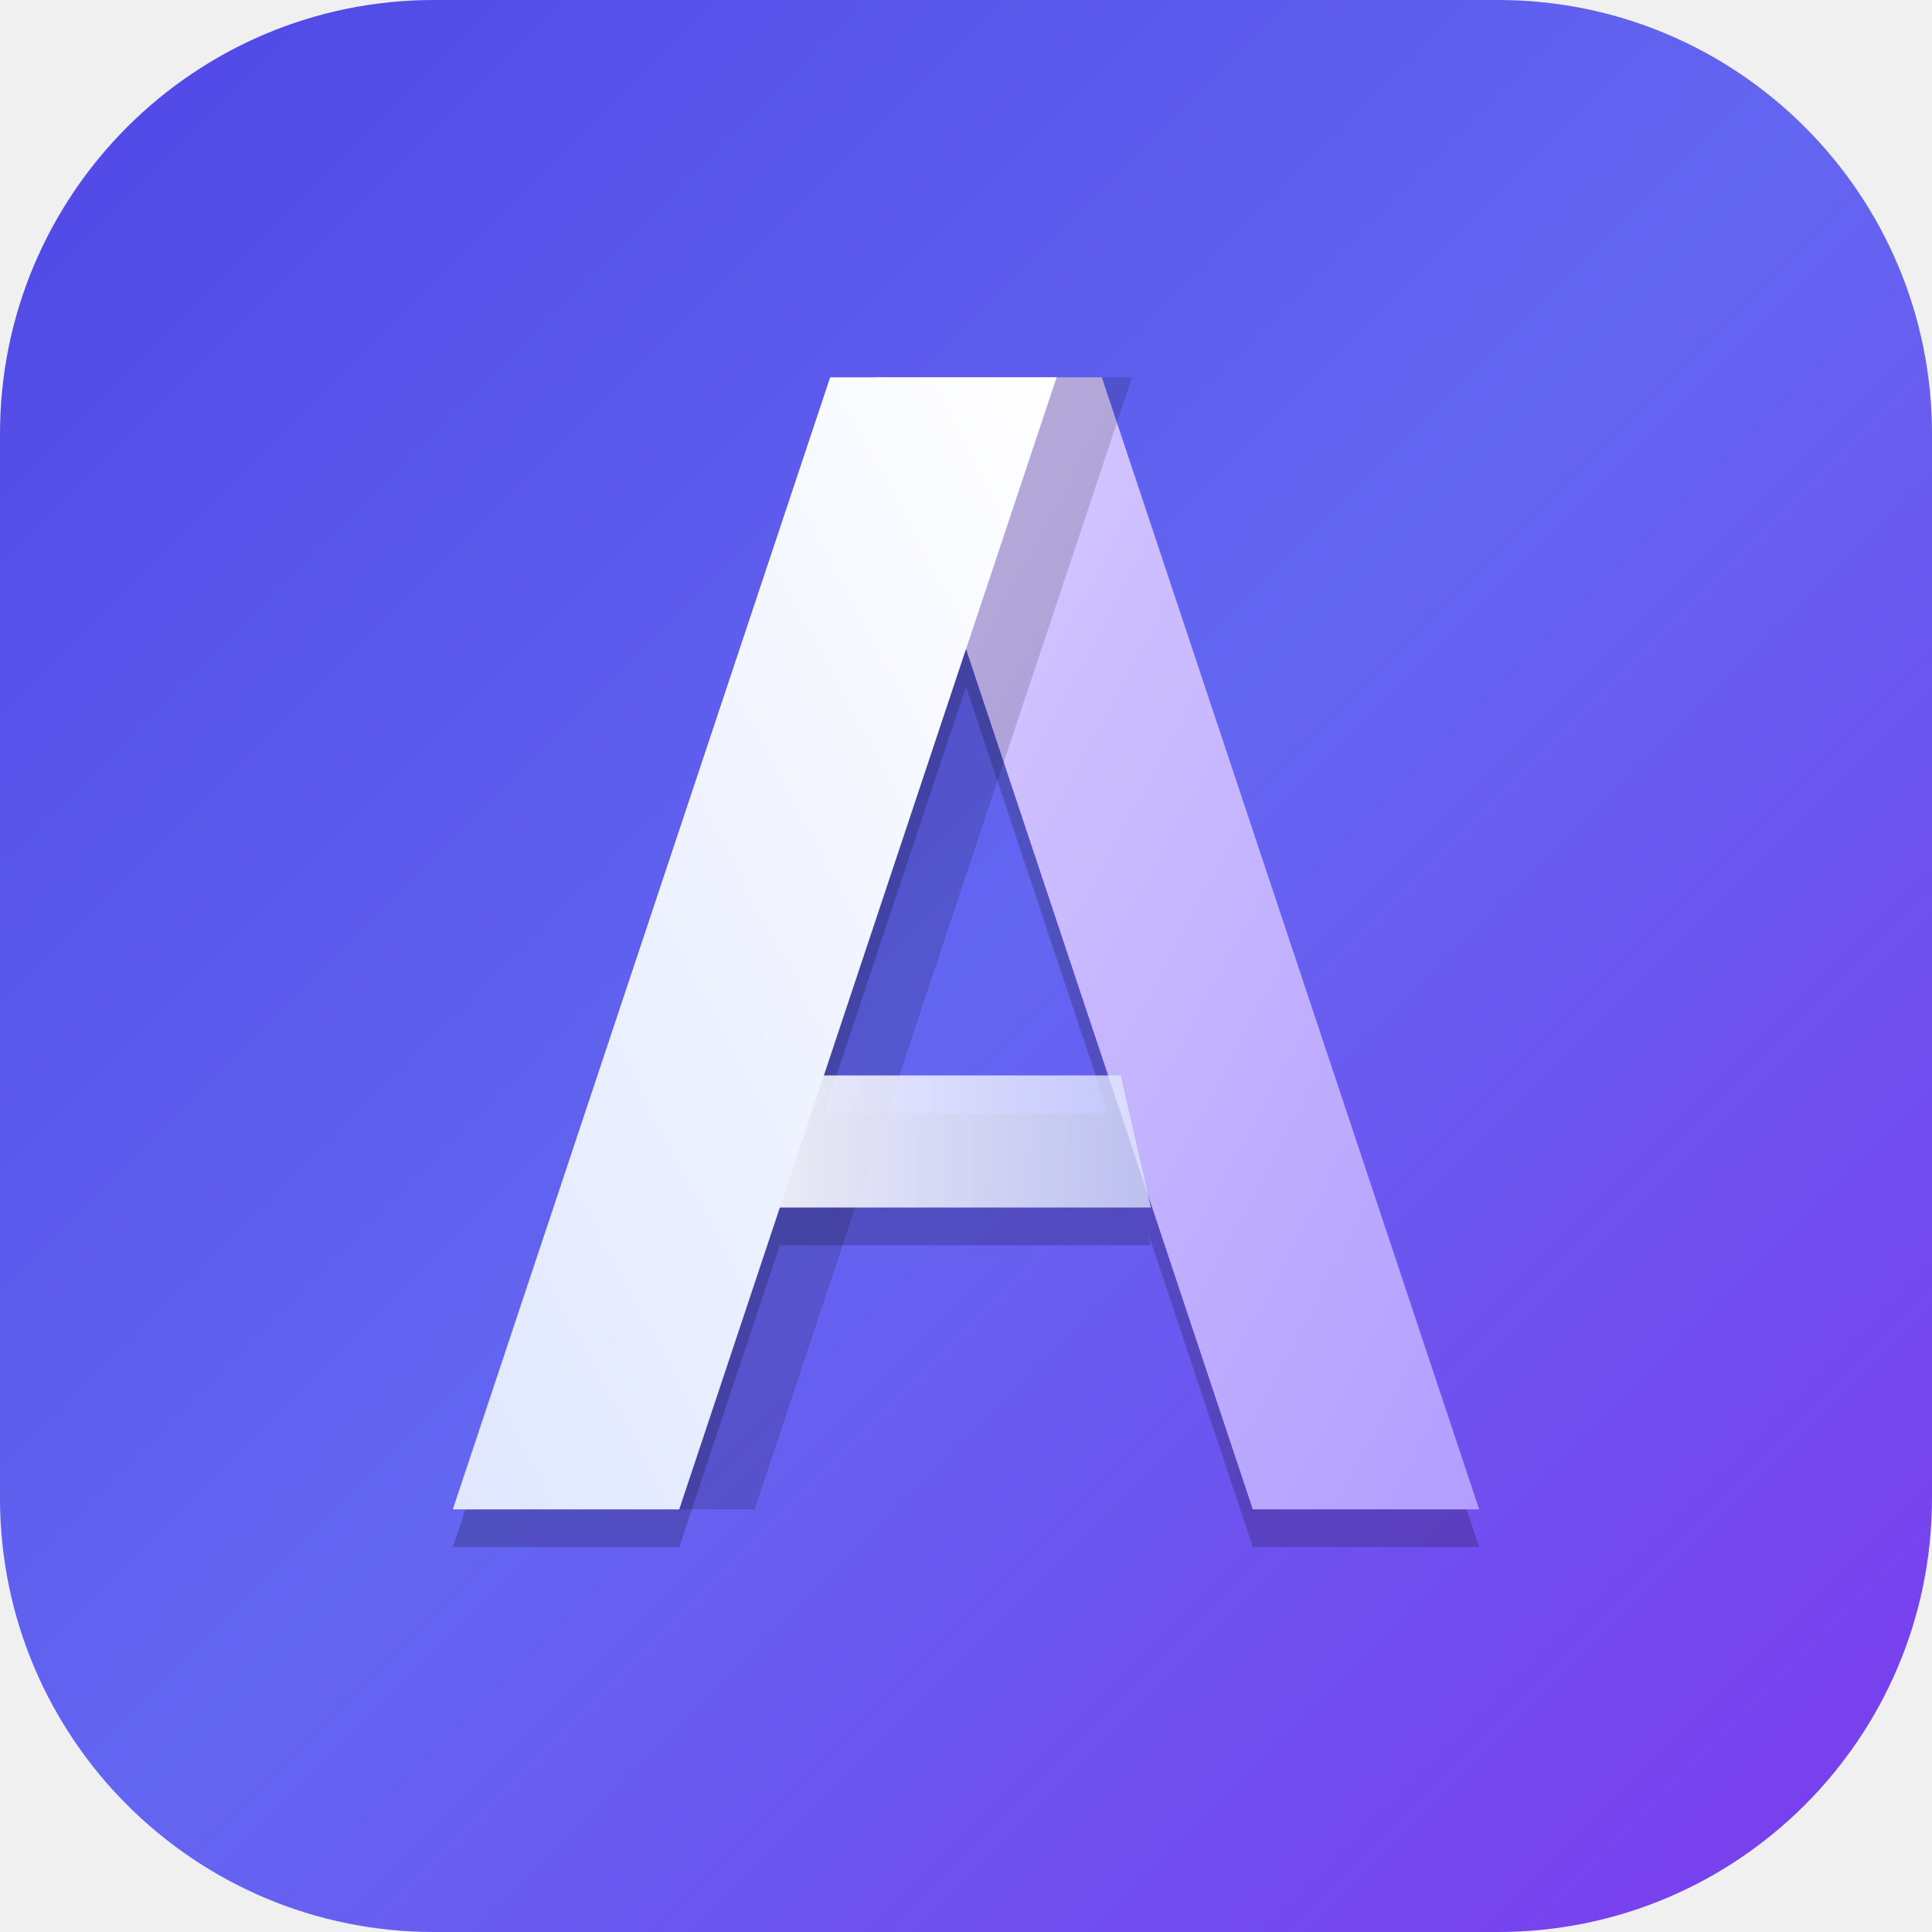
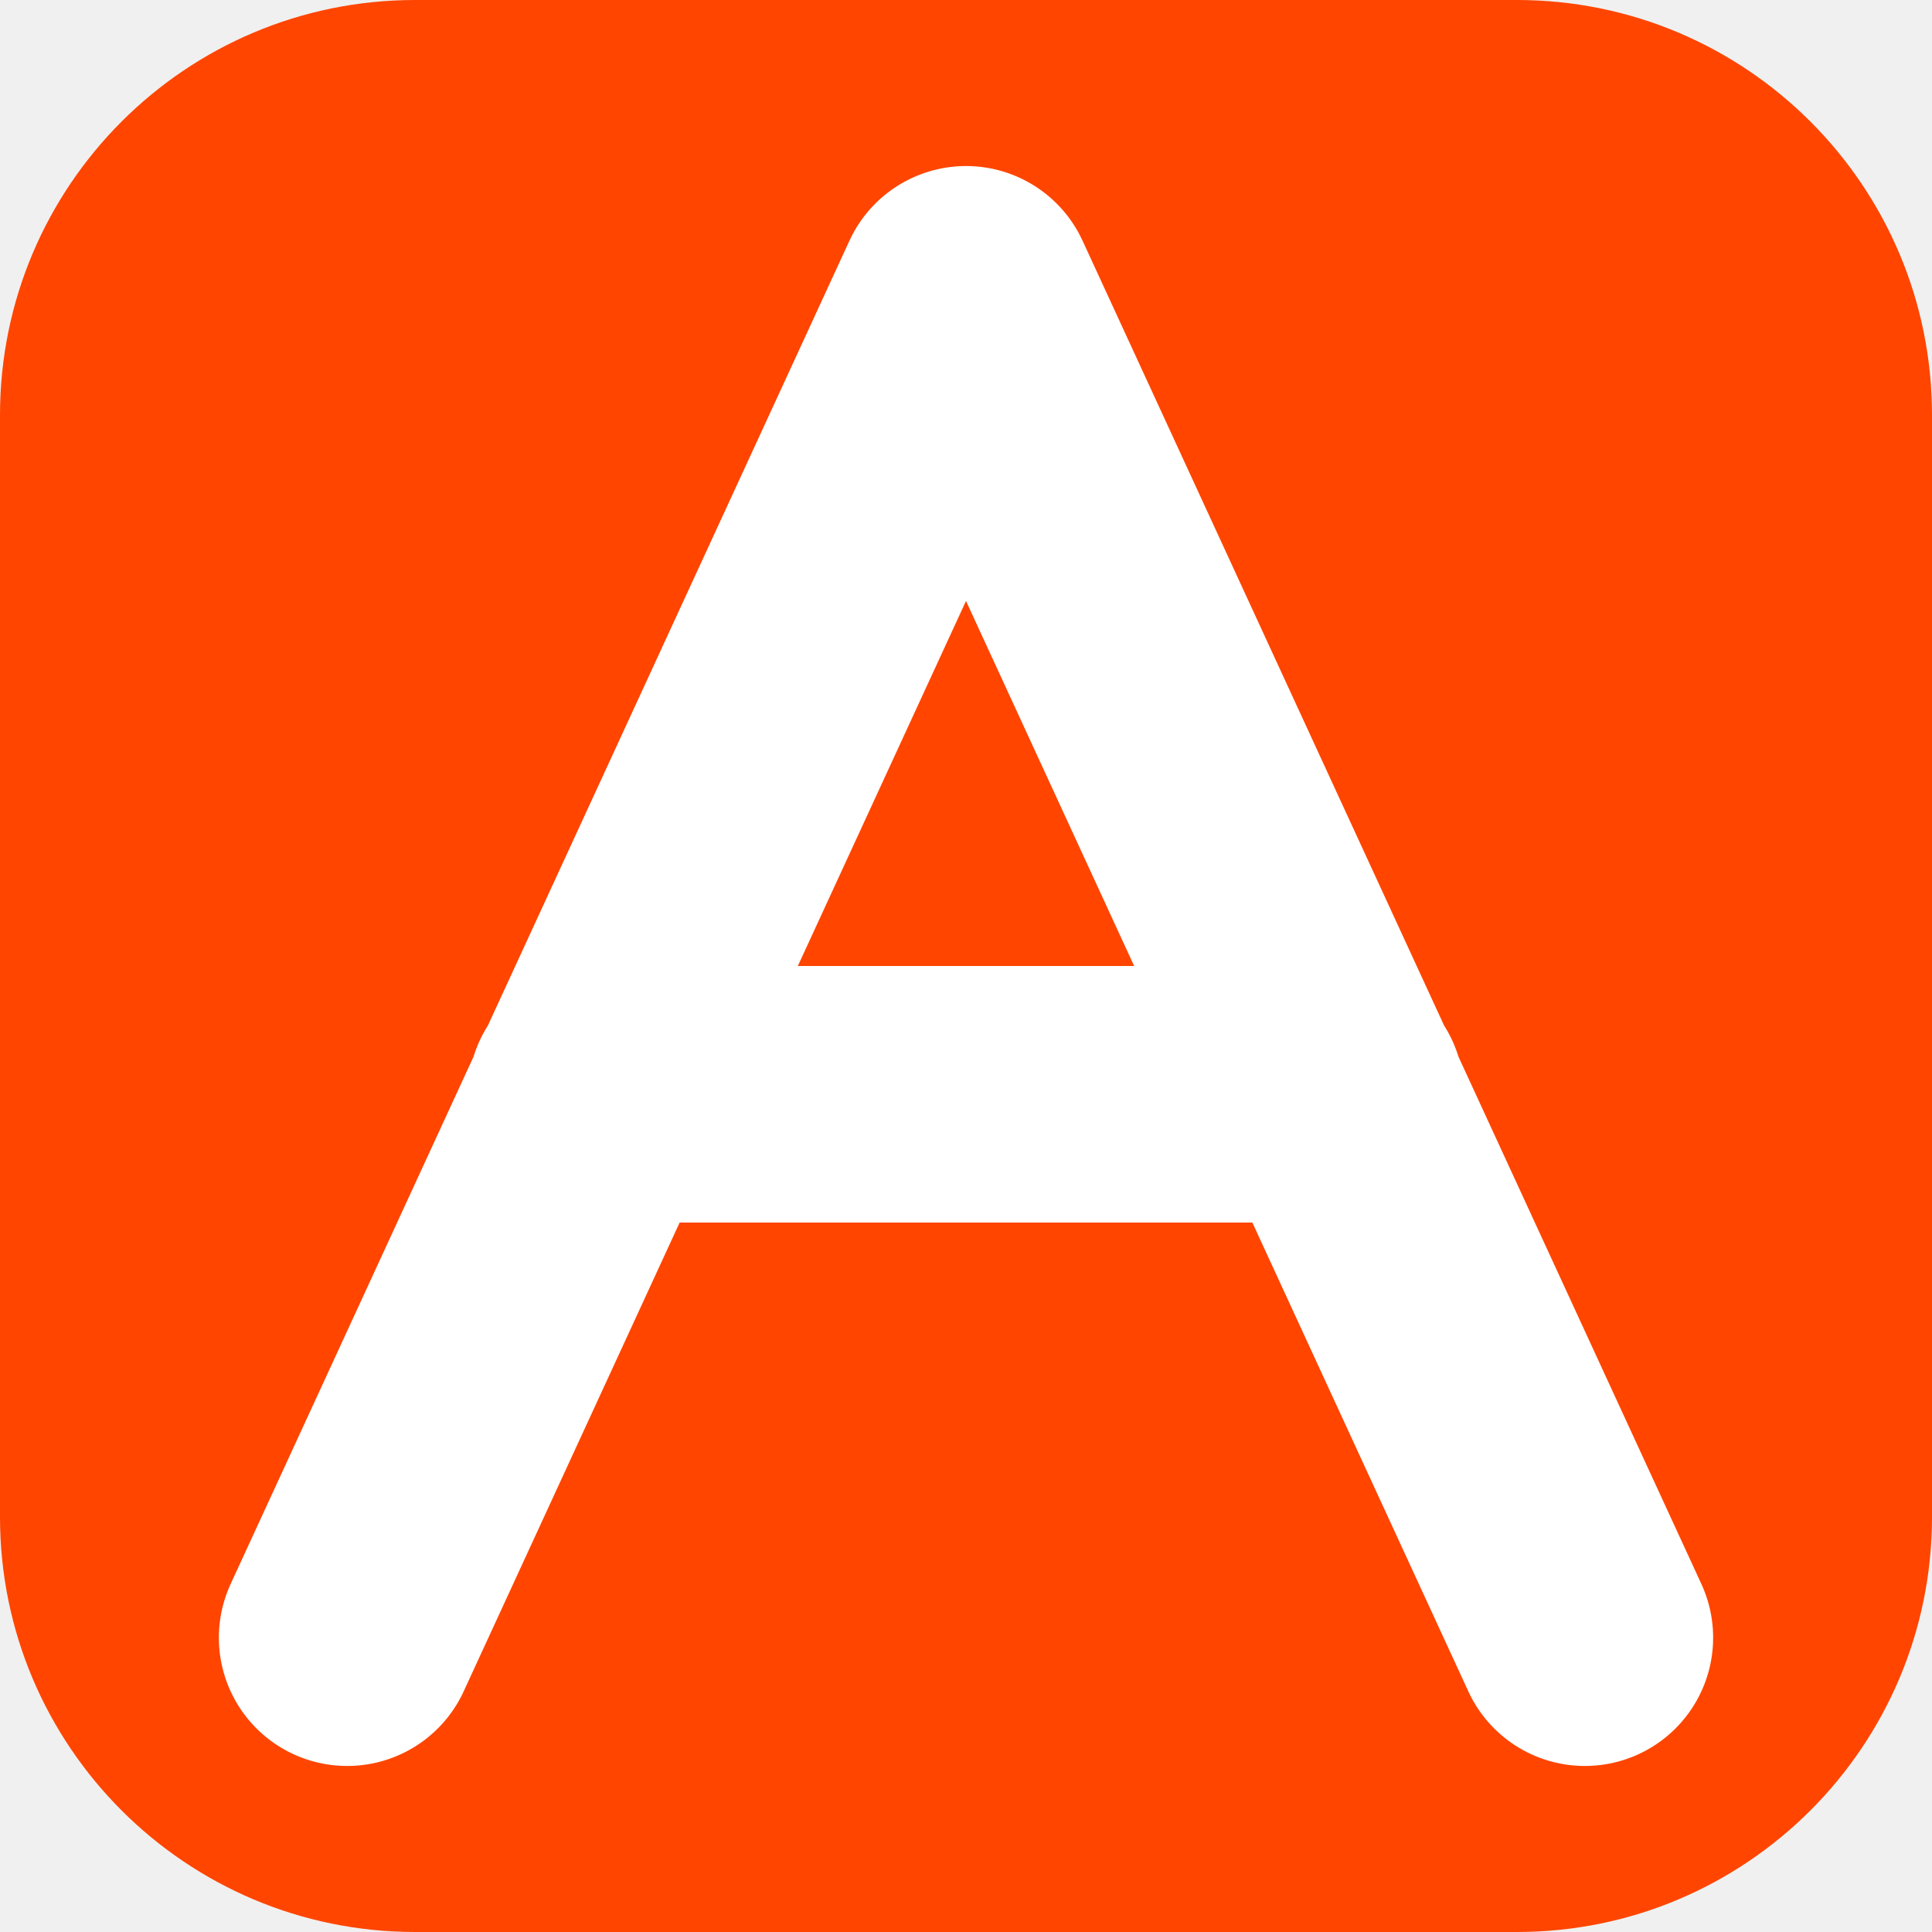
<svg xmlns="http://www.w3.org/2000/svg" viewBox="0 0 512 512">
-   <defs>
-     <linearGradient id="bg-grad" x1="0%" y1="0%" x2="100%" y2="100%">
-       <stop offset="0%" stop-color="#4f46e5" />
-       <stop offset="50%" stop-color="#6366f1" />
-       <stop offset="100%" stop-color="#7c3aed" />
-     </linearGradient>
-     <linearGradient id="left-grad" x1="0%" y1="100%" x2="100%" y2="0%">
-       <stop offset="0%" stop-color="#e0e7ff" />
-       <stop offset="100%" stop-color="#ffffff" />
-     </linearGradient>
-     <linearGradient id="right-grad" x1="0%" y1="0%" x2="100%" y2="100%">
-       <stop offset="0%" stop-color="#daccff" />
-       <stop offset="100%" stop-color="#b19eff" />
-     </linearGradient>
-     <linearGradient id="cross-grad" x1="0%" y1="0%" x2="100%" y2="0%">
-       <stop offset="0%" stop-color="#ffffff" stop-opacity="0.9" />
-       <stop offset="100%" stop-color="#e0e7ff" stop-opacity="0.75" />
-     </linearGradient>
-   </defs>
-   <rect width="512" height="512" rx="115" fill="url(#bg-grad)" />
-   <g fill="#000000" opacity="0.2" transform="translate(0, 10)">
-     <path d="M 232 100 L 292 100 L 392 400 L 332 400 Z" />
-     <path d="M 120 400 L 220 100 L 280 100 L 180 400 Z" />
-     <path d="M 215 285 L 297 285 L 305 320 L 203 320 Z" />
-   </g>
-   <path d="M 232 100 L 292 100 L 392 400 L 332 400 Z" fill="url(#right-grad)" />
-   <path d="M 280 100 L 300 100 L 200 400 L 180 400 Z" fill="#000000" opacity="0.15" />
-   <path d="M 215 285 L 297 285 L 305 320 L 203 320 Z" fill="url(#cross-grad)" />
-   <path d="M 120 400 L 220 100 L 280 100 L 180 400 Z" fill="url(#left-grad)" />
+   <rect width="512" height="512" rx="110" fill="#FF4500" />
+   <path d="M 92 434 L 256 78 L 420 434 M 158 290 L 354 290" stroke="white" stroke-width="68" stroke-linecap="round" stroke-linejoin="round" fill="none" />
</svg>
